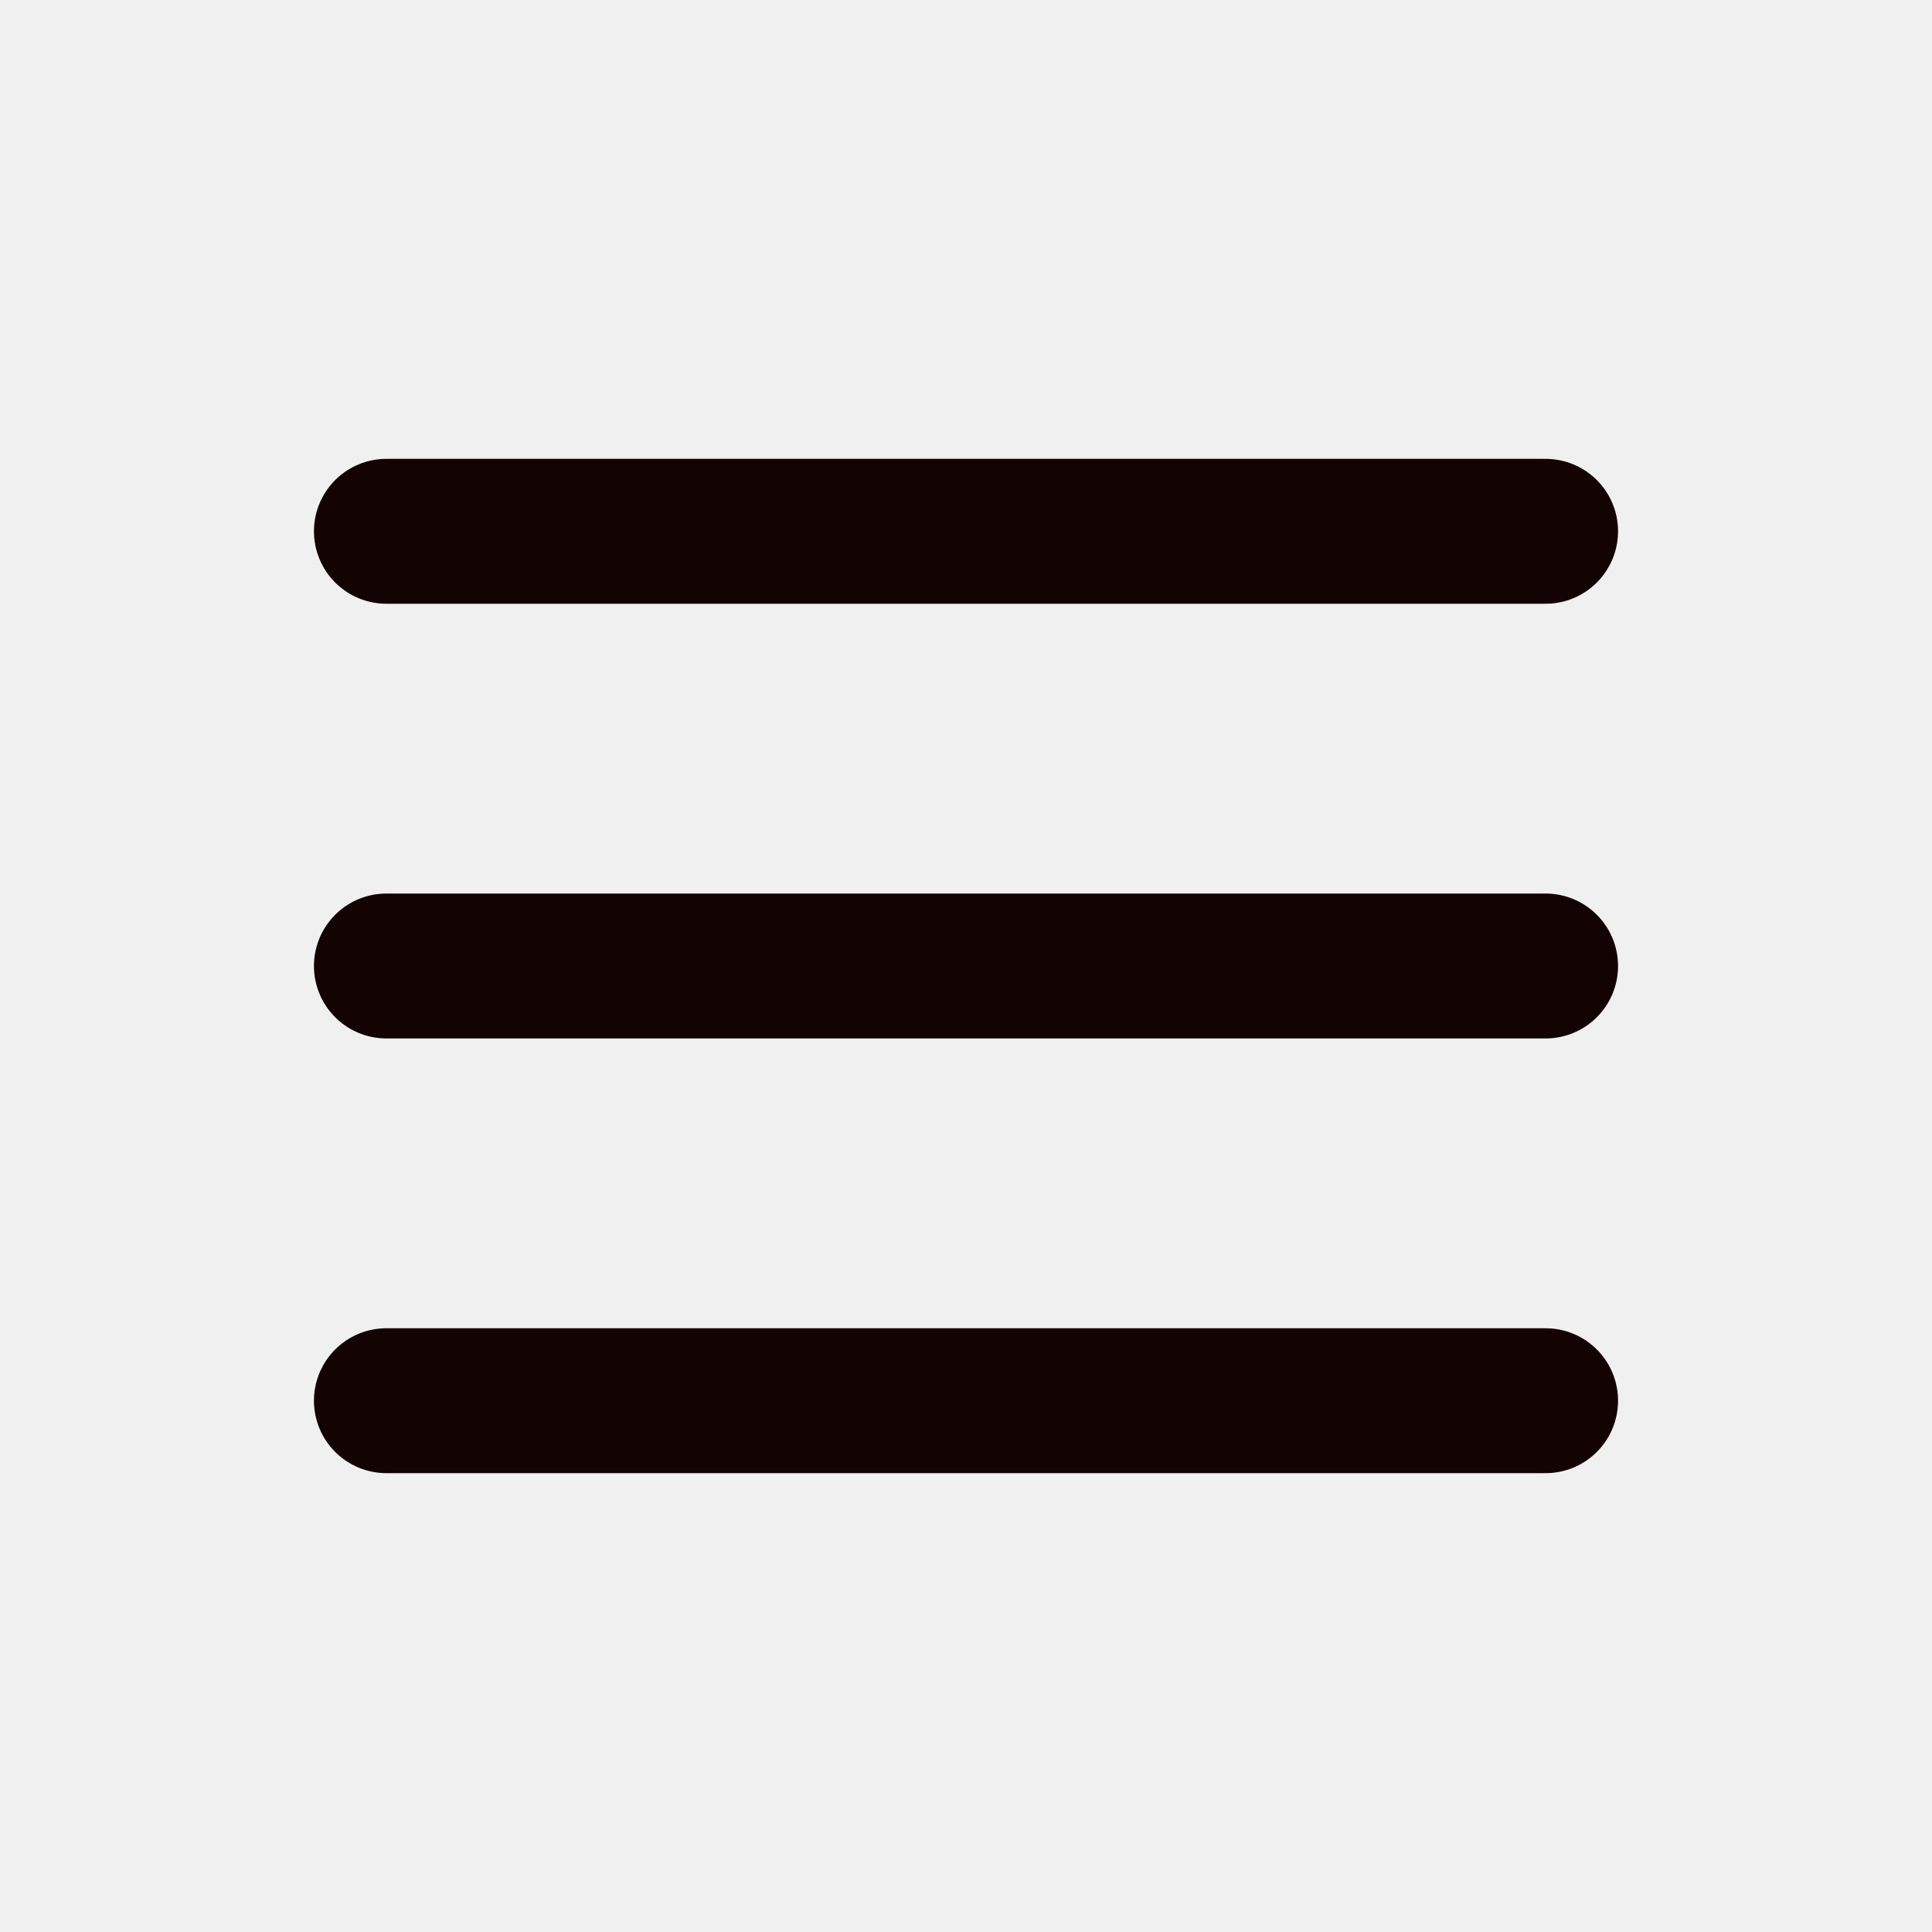
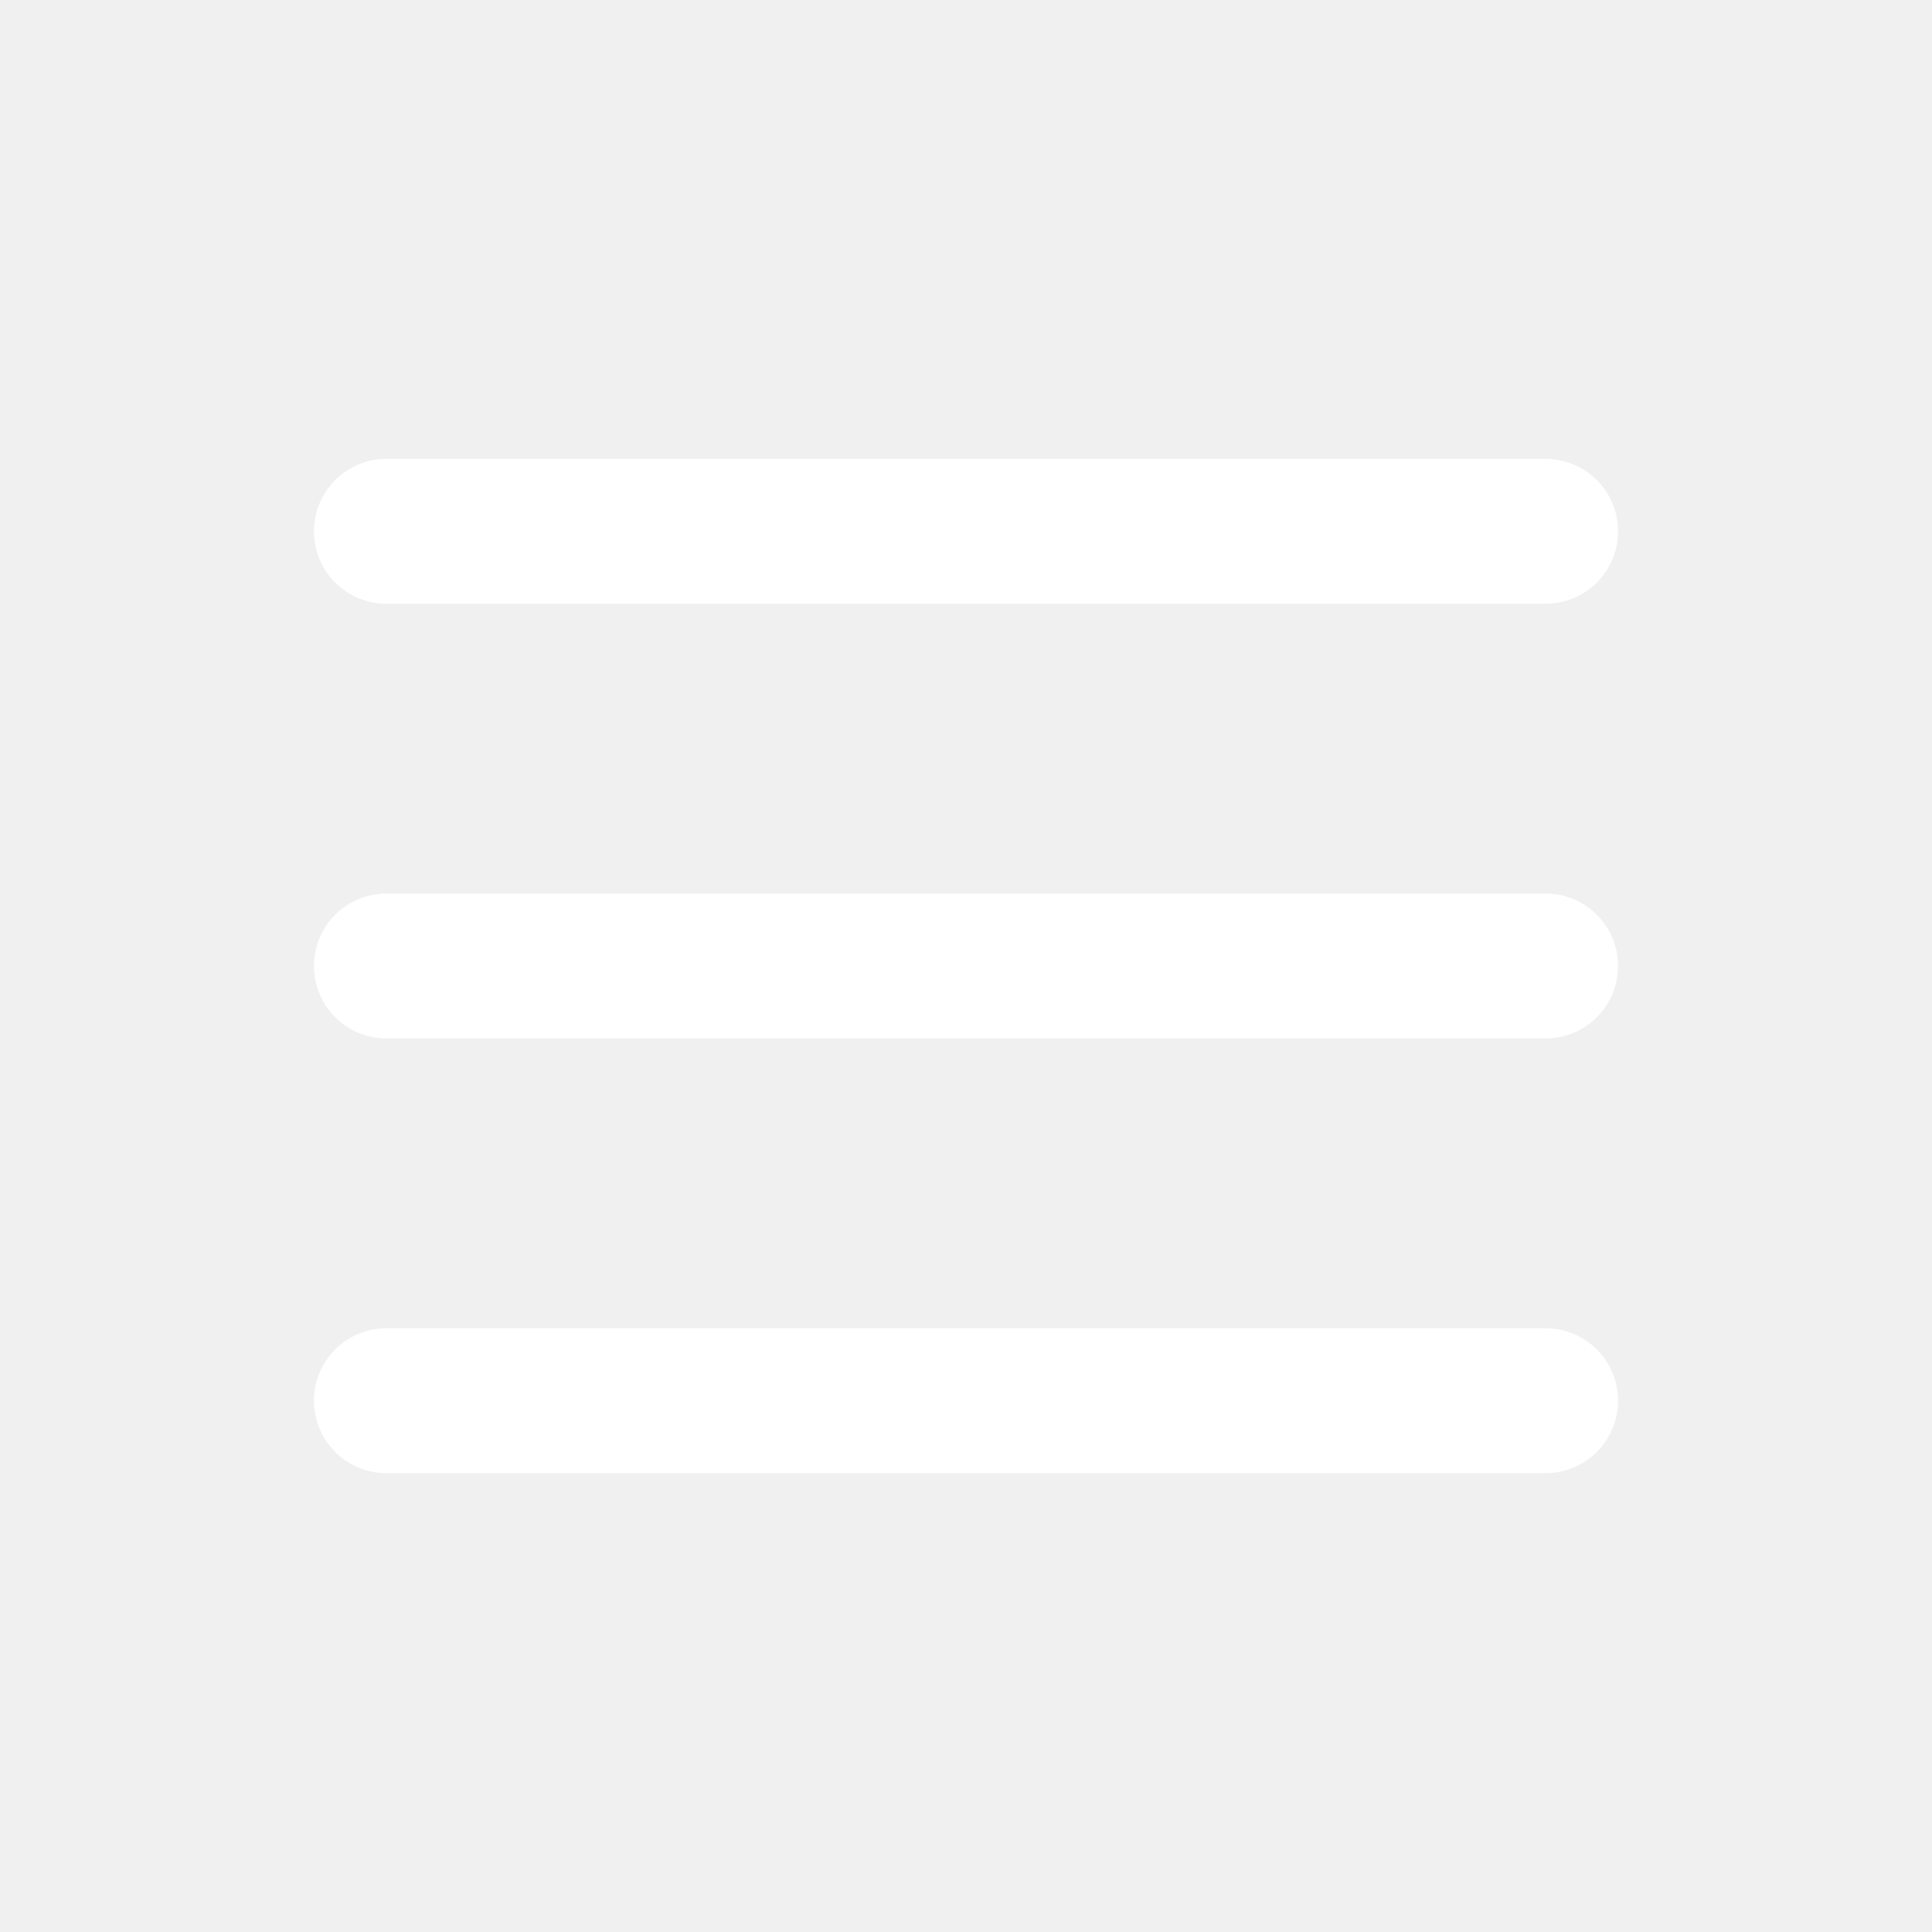
<svg xmlns="http://www.w3.org/2000/svg" width="80" height="80" viewBox="0 0 80 80" fill="none">
-   <path d="M16 22L64 22" stroke="#130303" stroke-width="6" stroke-linecap="round" stroke-linejoin="round" />
-   <path d="M16 40L64 40" stroke="#130303" stroke-width="6" stroke-linecap="round" stroke-linejoin="round" />
-   <path d="M16 58L64 58" stroke="#130303" stroke-width="6" stroke-linecap="round" stroke-linejoin="round" />
+   <path d="M16 22L64 22" stroke="#ffffff" stroke-width="6" stroke-linecap="round" stroke-linejoin="round" />
+   <path d="M16 40L64 40" stroke="#ffffff" stroke-width="6" stroke-linecap="round" stroke-linejoin="round" />
+   <path d="M16 58L64 58" stroke="#ffffff" stroke-width="6" stroke-linecap="round" stroke-linejoin="round" />
</svg>
